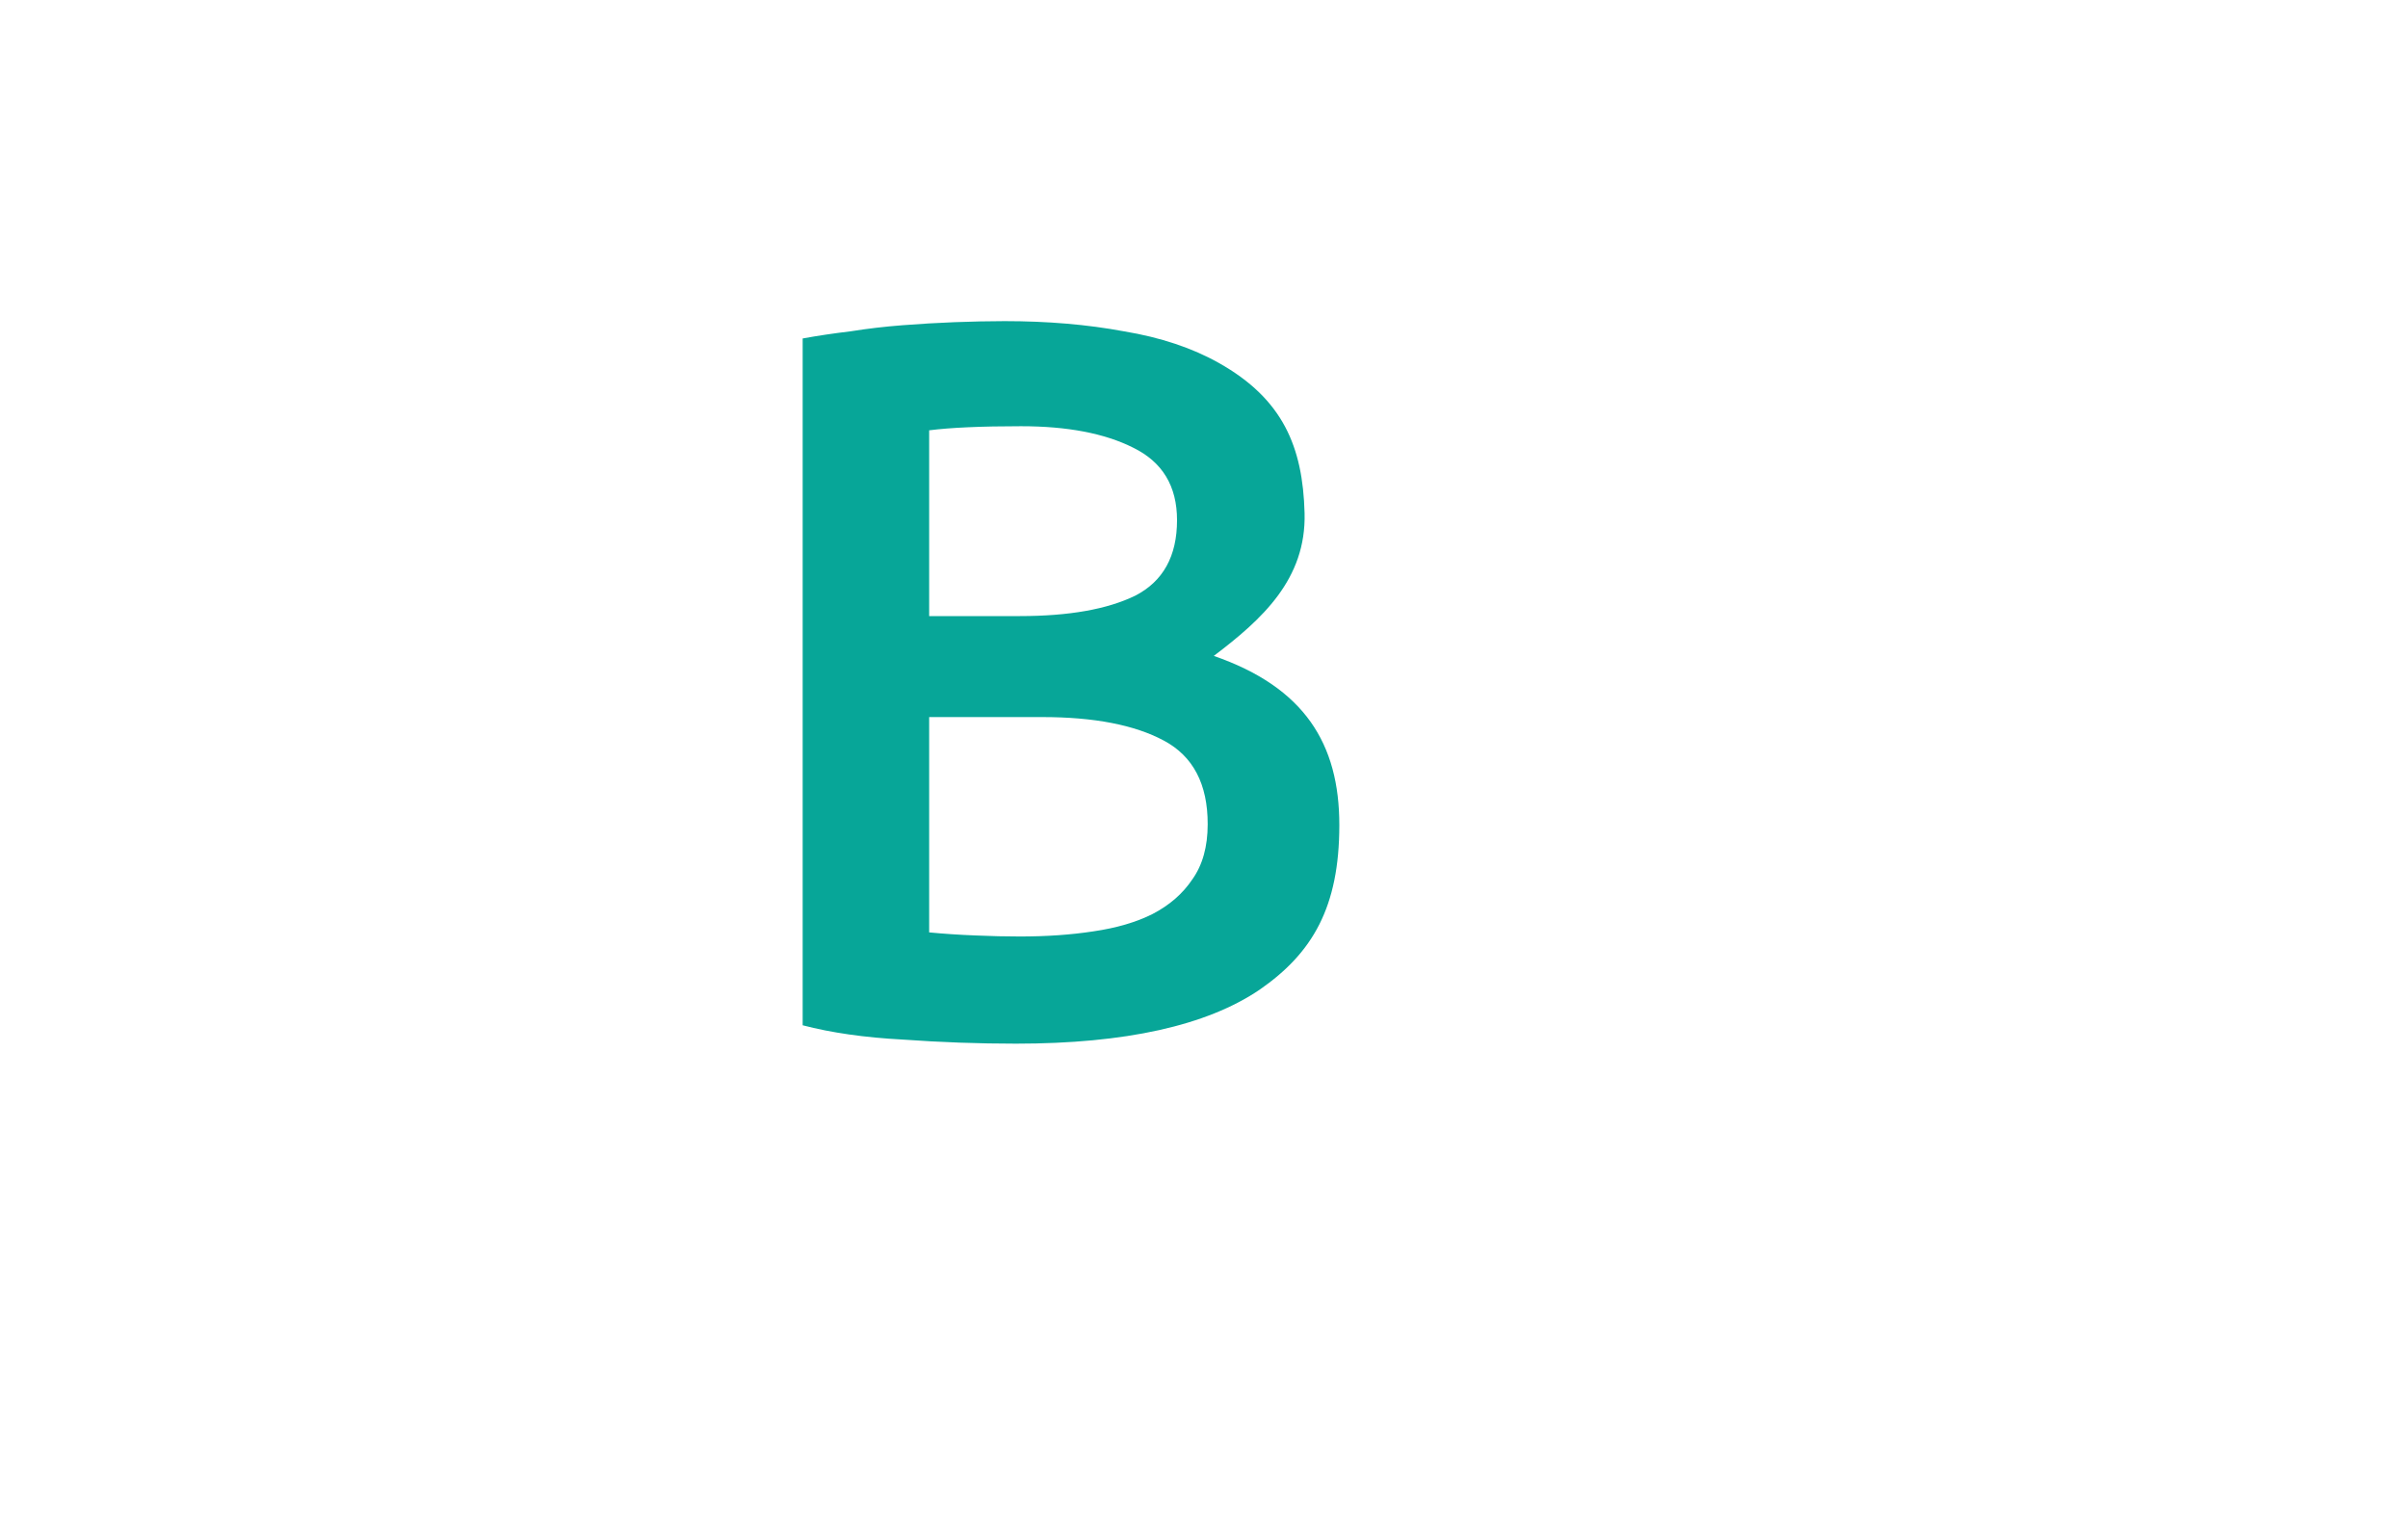
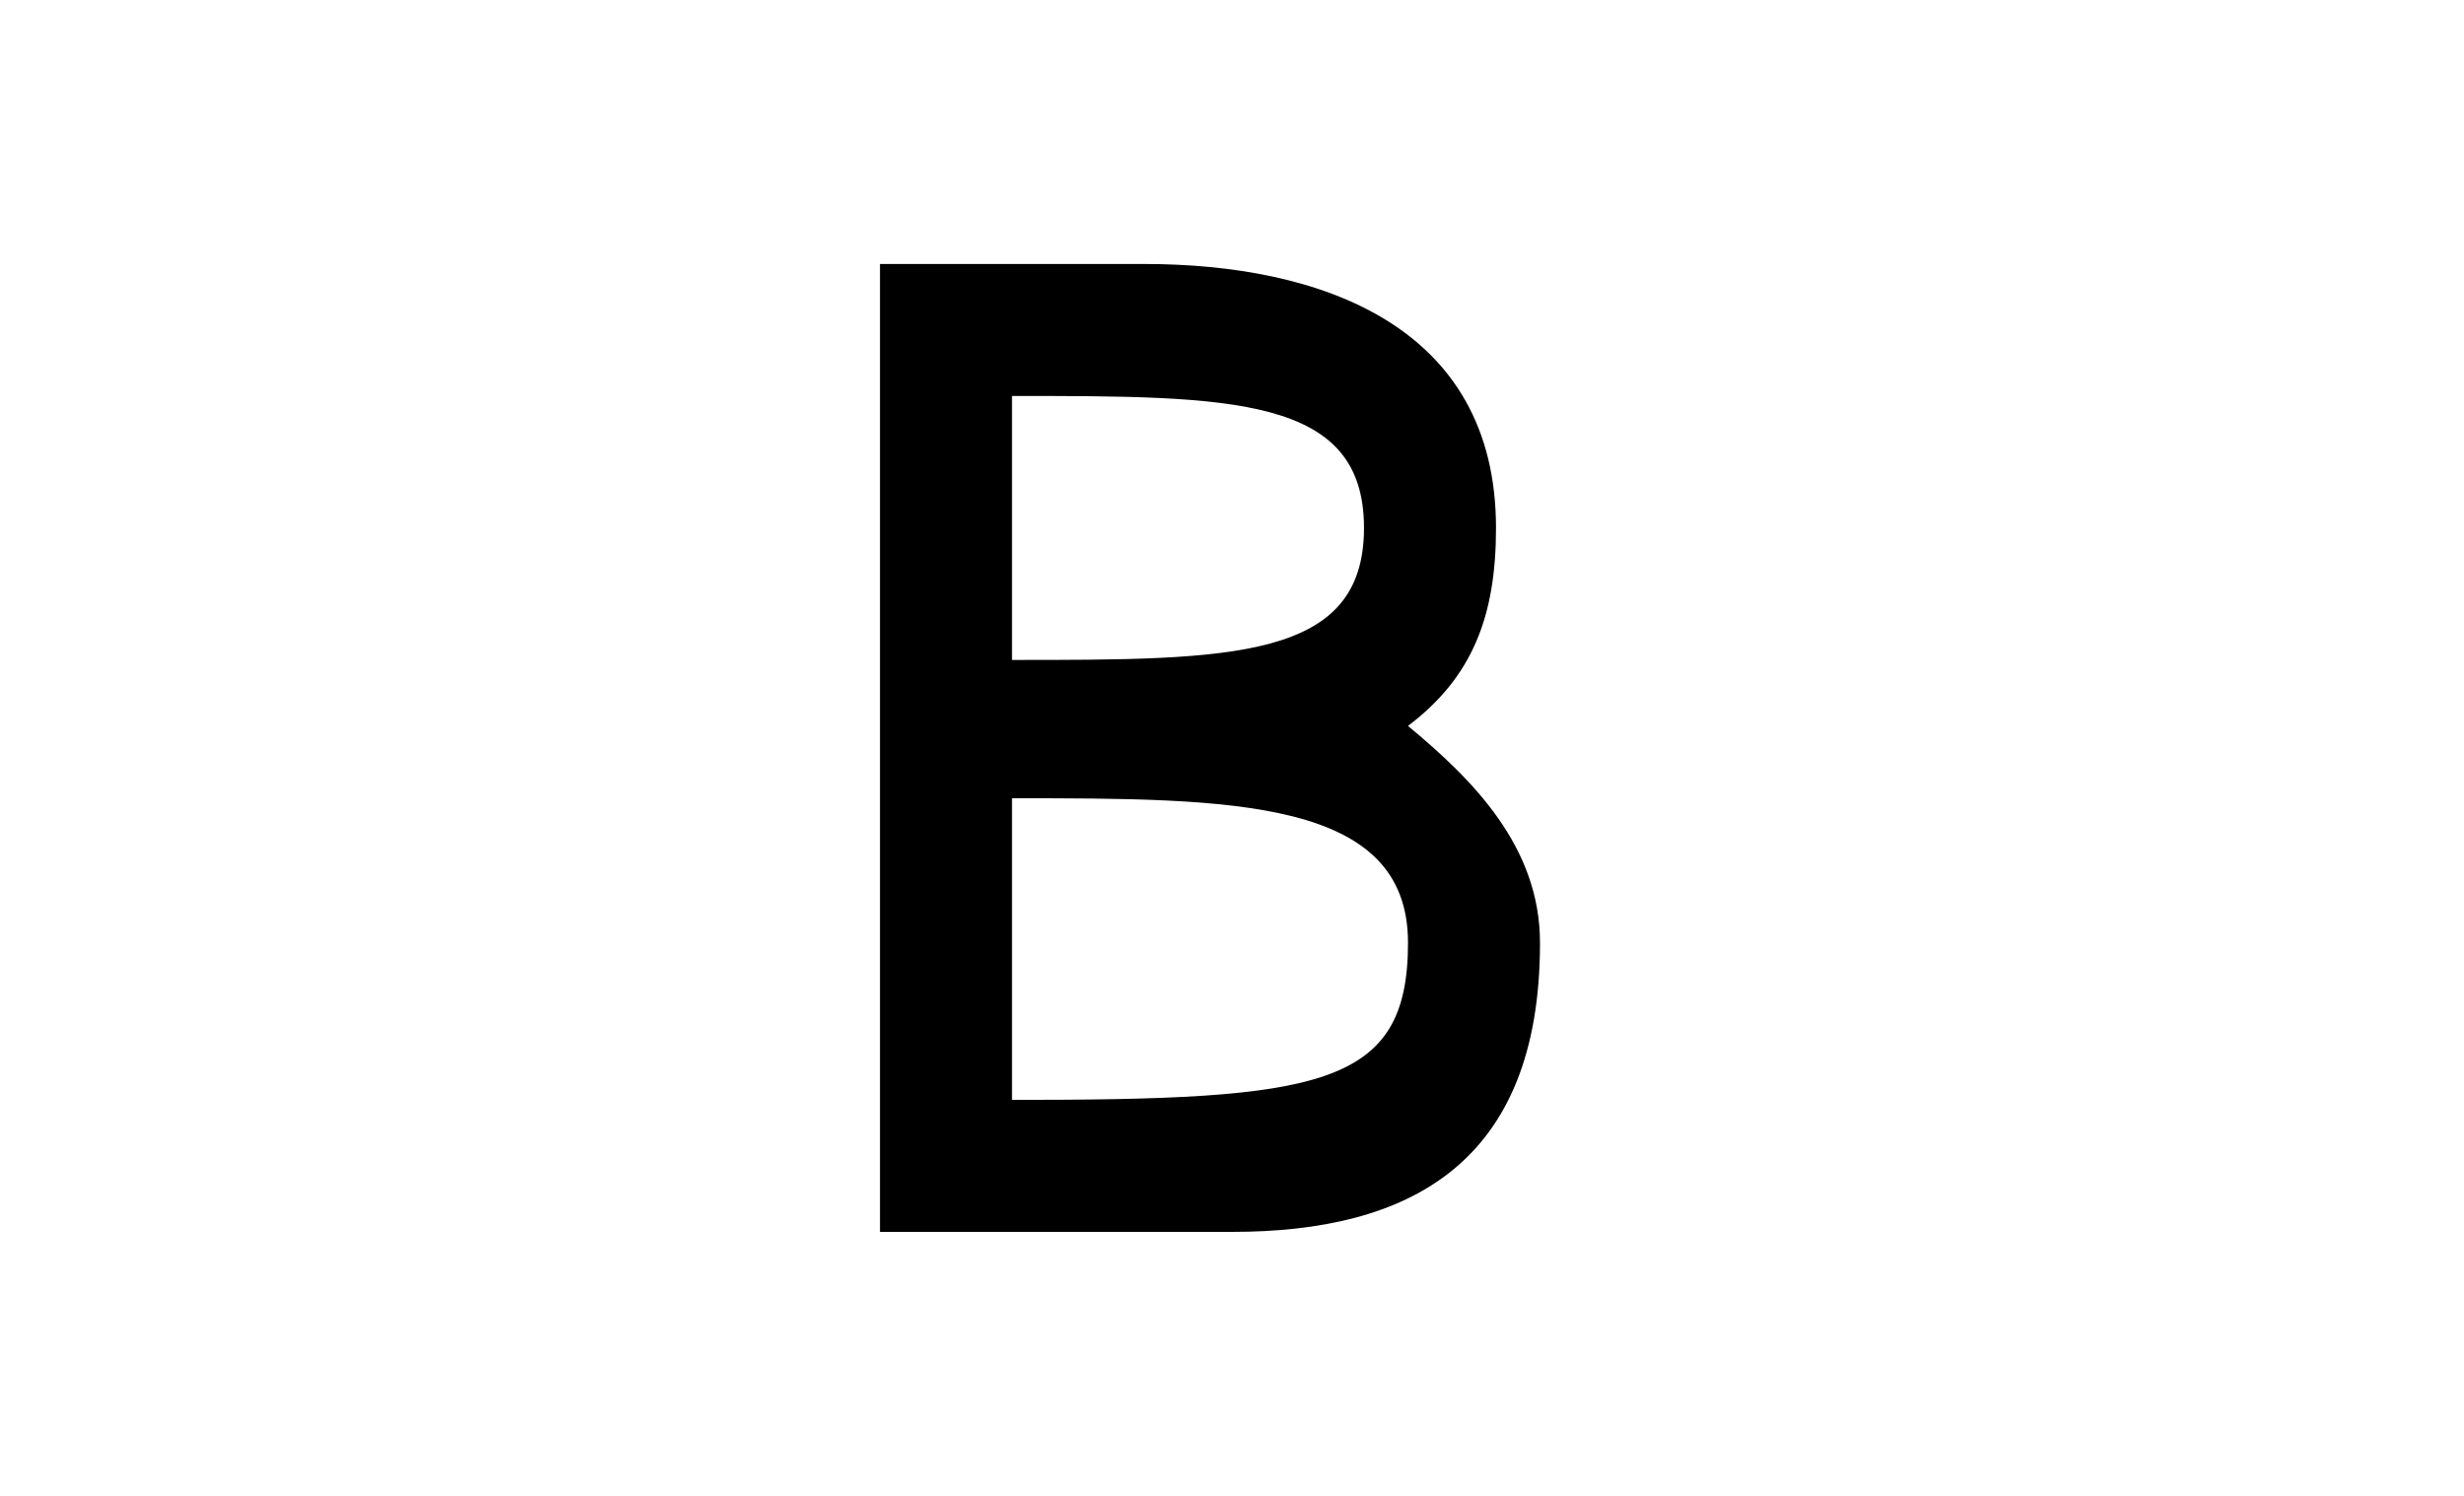
- <svg xmlns="http://www.w3.org/2000/svg" width="30" height="19">
-   <path fill="#07a698" d="m 12.657,13 c -0.466,0 -0.936,-0.017 -1.411,-0.051 -0.475,-0.025 -0.89,-0.085 -1.246,-0.178 l 0,-8.555 c 0.186,-0.034 0.386,-0.064 0.597,-0.089 0.212,-0.034 0.428,-0.059 0.648,-0.076 0.22,-0.017 0.436,-0.03 0.648,-0.038 0.22,-0.008 0.428,-0.013 0.623,-0.013 0.534,0 1.03,0.042 1.487,0.127 0.458,0.076 0.852,0.208 1.182,0.394 0.797,0.448 1.046,1.044 1.068,1.869 0.022,0.825 -0.531,1.326 -1.131,1.78 1.128,0.391 1.565,1.093 1.564,2.11 -0.001,1.017 -0.331,1.589 -0.992,2.047 C 15.034,12.775 14.021,13 12.657,13 Z m -1.081,-4.068 0,2.682 c 0.178,0.017 0.369,0.03 0.572,0.038 0.203,0.009 0.39,0.013 0.559,0.013 0.331,0 0.636,-0.021 0.915,-0.064 0.288,-0.042 0.534,-0.114 0.737,-0.216 0.212,-0.11 0.377,-0.254 0.496,-0.432 0.127,-0.178 0.191,-0.407 0.191,-0.686 C 15.047,9.767 14.864,9.419 14.5,9.225 14.136,9.03 13.631,8.932 12.987,8.932 Z m 0,-1.258 1.131,0 c 0.61,0 1.089,-0.085 1.436,-0.254 0.347,-0.178 0.521,-0.492 0.521,-0.941 0,-0.424 -0.182,-0.725 -0.547,-0.903 C 13.763,5.398 13.297,5.309 12.72,5.309 c -0.246,0 -0.466,0.004 -0.661,0.013 -0.186,0.008 -0.347,0.021 -0.483,0.038 z" />
+ <svg xmlns="http://www.w3.org/2000/svg" width="28" height="17">
+   <path fill="color" d="M 10,3 V 8.25 14 h 4 c 2,0 3.5,-0.762 3.5,-3.285 C 17.5,9.62 16.734,8.858 16,8.25 16.734,7.695 17,7 17,6 17,3.697 15,3 13,3 Z m 1.5,1.5 c 2.5,0 4,0 4,1.5 0,1.5 -1.5,1.5 -4,1.5 z m 0,4.572 c 2.5,0 4.5,-1.233e-4 4.5,1.643 0,1.643 -1,1.785 -4.5,1.785 z" />
</svg>
